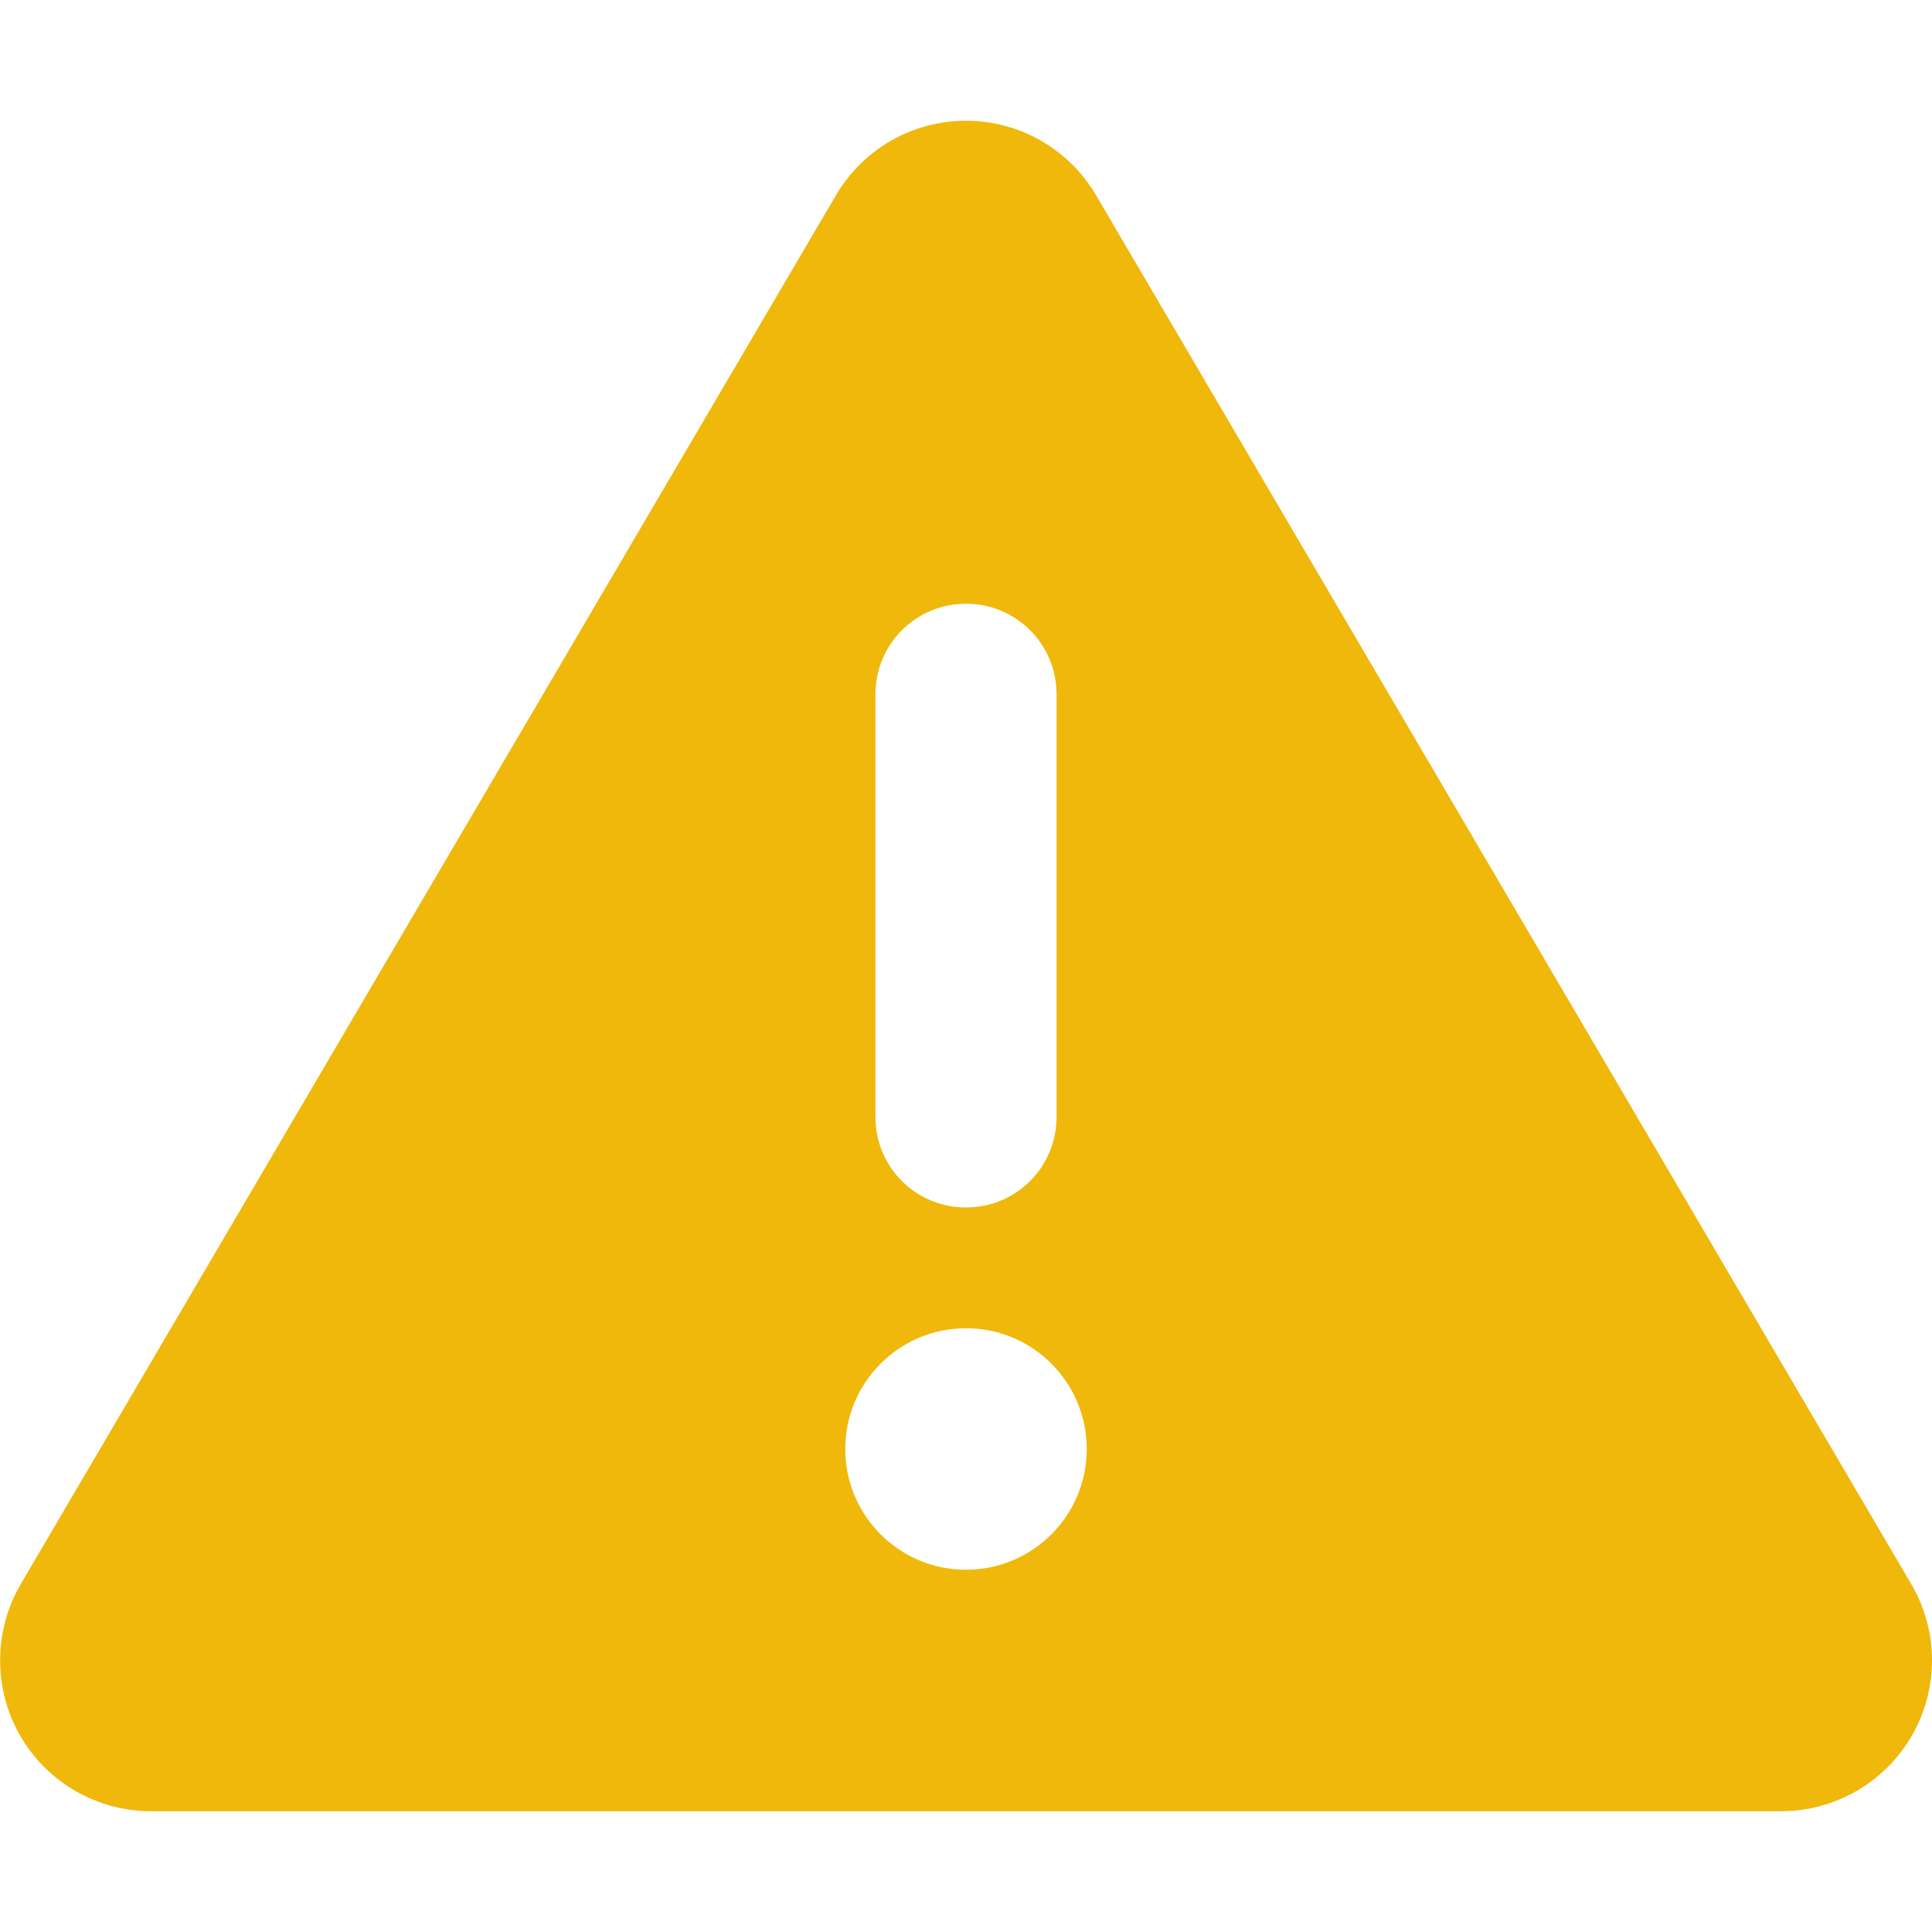
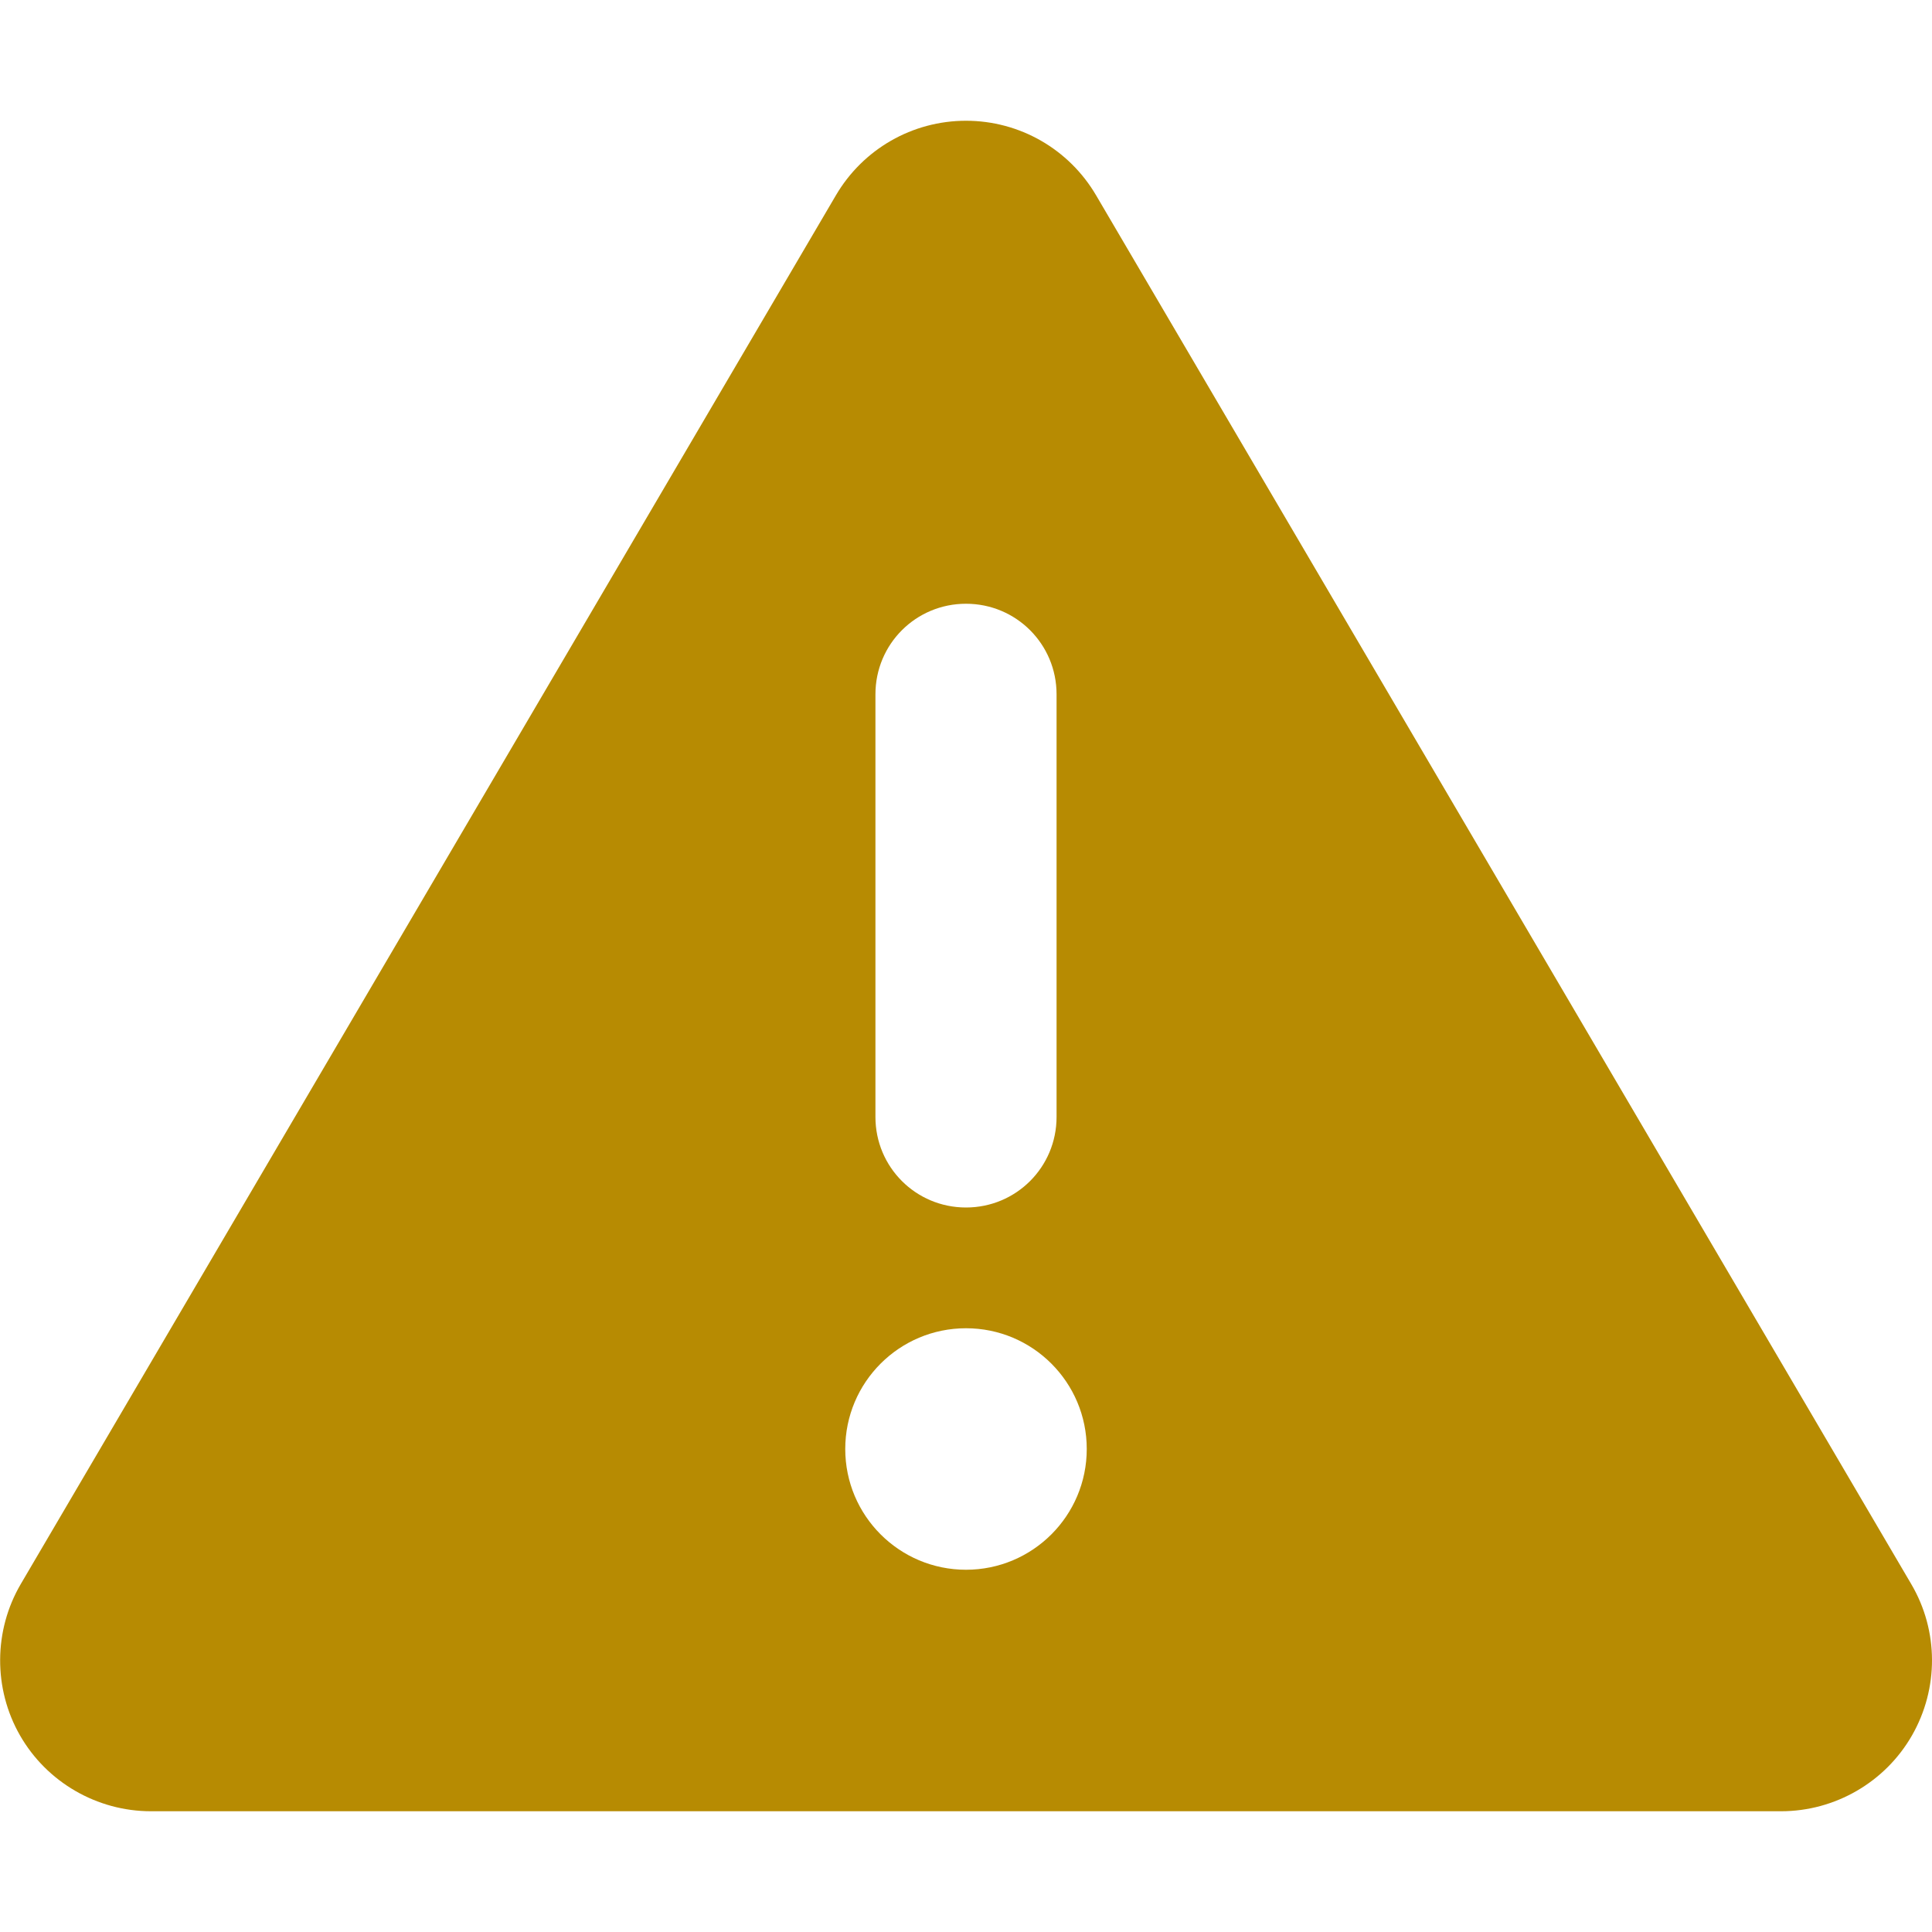
<svg xmlns="http://www.w3.org/2000/svg" viewBox="0 0 512 512" width="14" height="14">
-   <path fill="#efb80b" d="M256 32c14.2 0 27.3 7.5 34.5 19.8l216 368c7.3 12.4 7.3 27.7 .2 40.1S486.3 480 472 480L40 480c-14.3 0-27.6-7.7-34.7-20.1s-7-27.8 .2-40.1l216-368C228.7 39.5 241.8 32 256 32zm0 128c-13.3 0-24 10.7-24 24l0 112c0 13.3 10.7 24 24 24s24-10.7 24-24l0-112c0-13.3-10.7-24-24-24zm32 224a32 32 0 1 0 -64 0 32 32 0 1 0 64 0z" />
+   <path fill="#b78b02" d="M256 32c14.2 0 27.3 7.5 34.5 19.8l216 368c7.3 12.4 7.3 27.7 .2 40.1S486.3 480 472 480L40 480c-14.3 0-27.6-7.7-34.7-20.1s-7-27.8 .2-40.1l216-368C228.7 39.5 241.8 32 256 32zm0 128c-13.3 0-24 10.7-24 24l0 112c0 13.3 10.7 24 24 24s24-10.7 24-24l0-112c0-13.3-10.7-24-24-24zm32 224a32 32 0 1 0 -64 0 32 32 0 1 0 64 0z" />
</svg>
